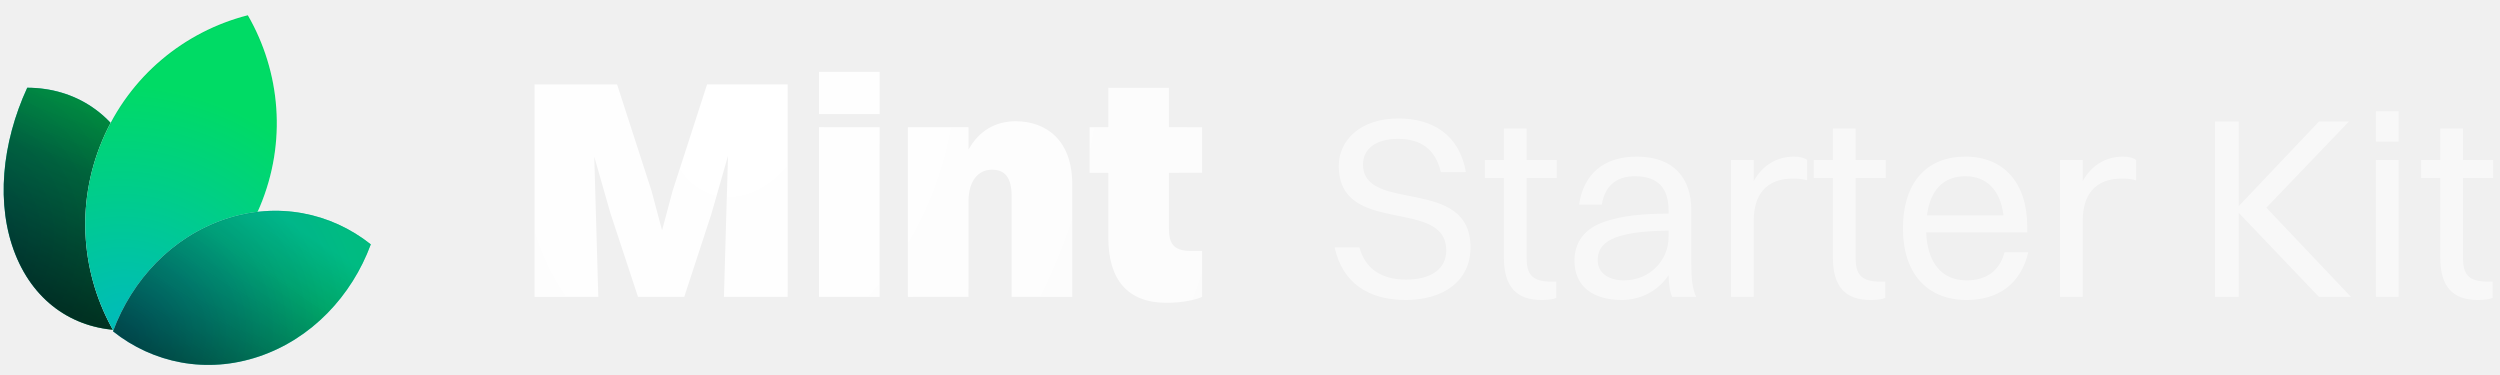
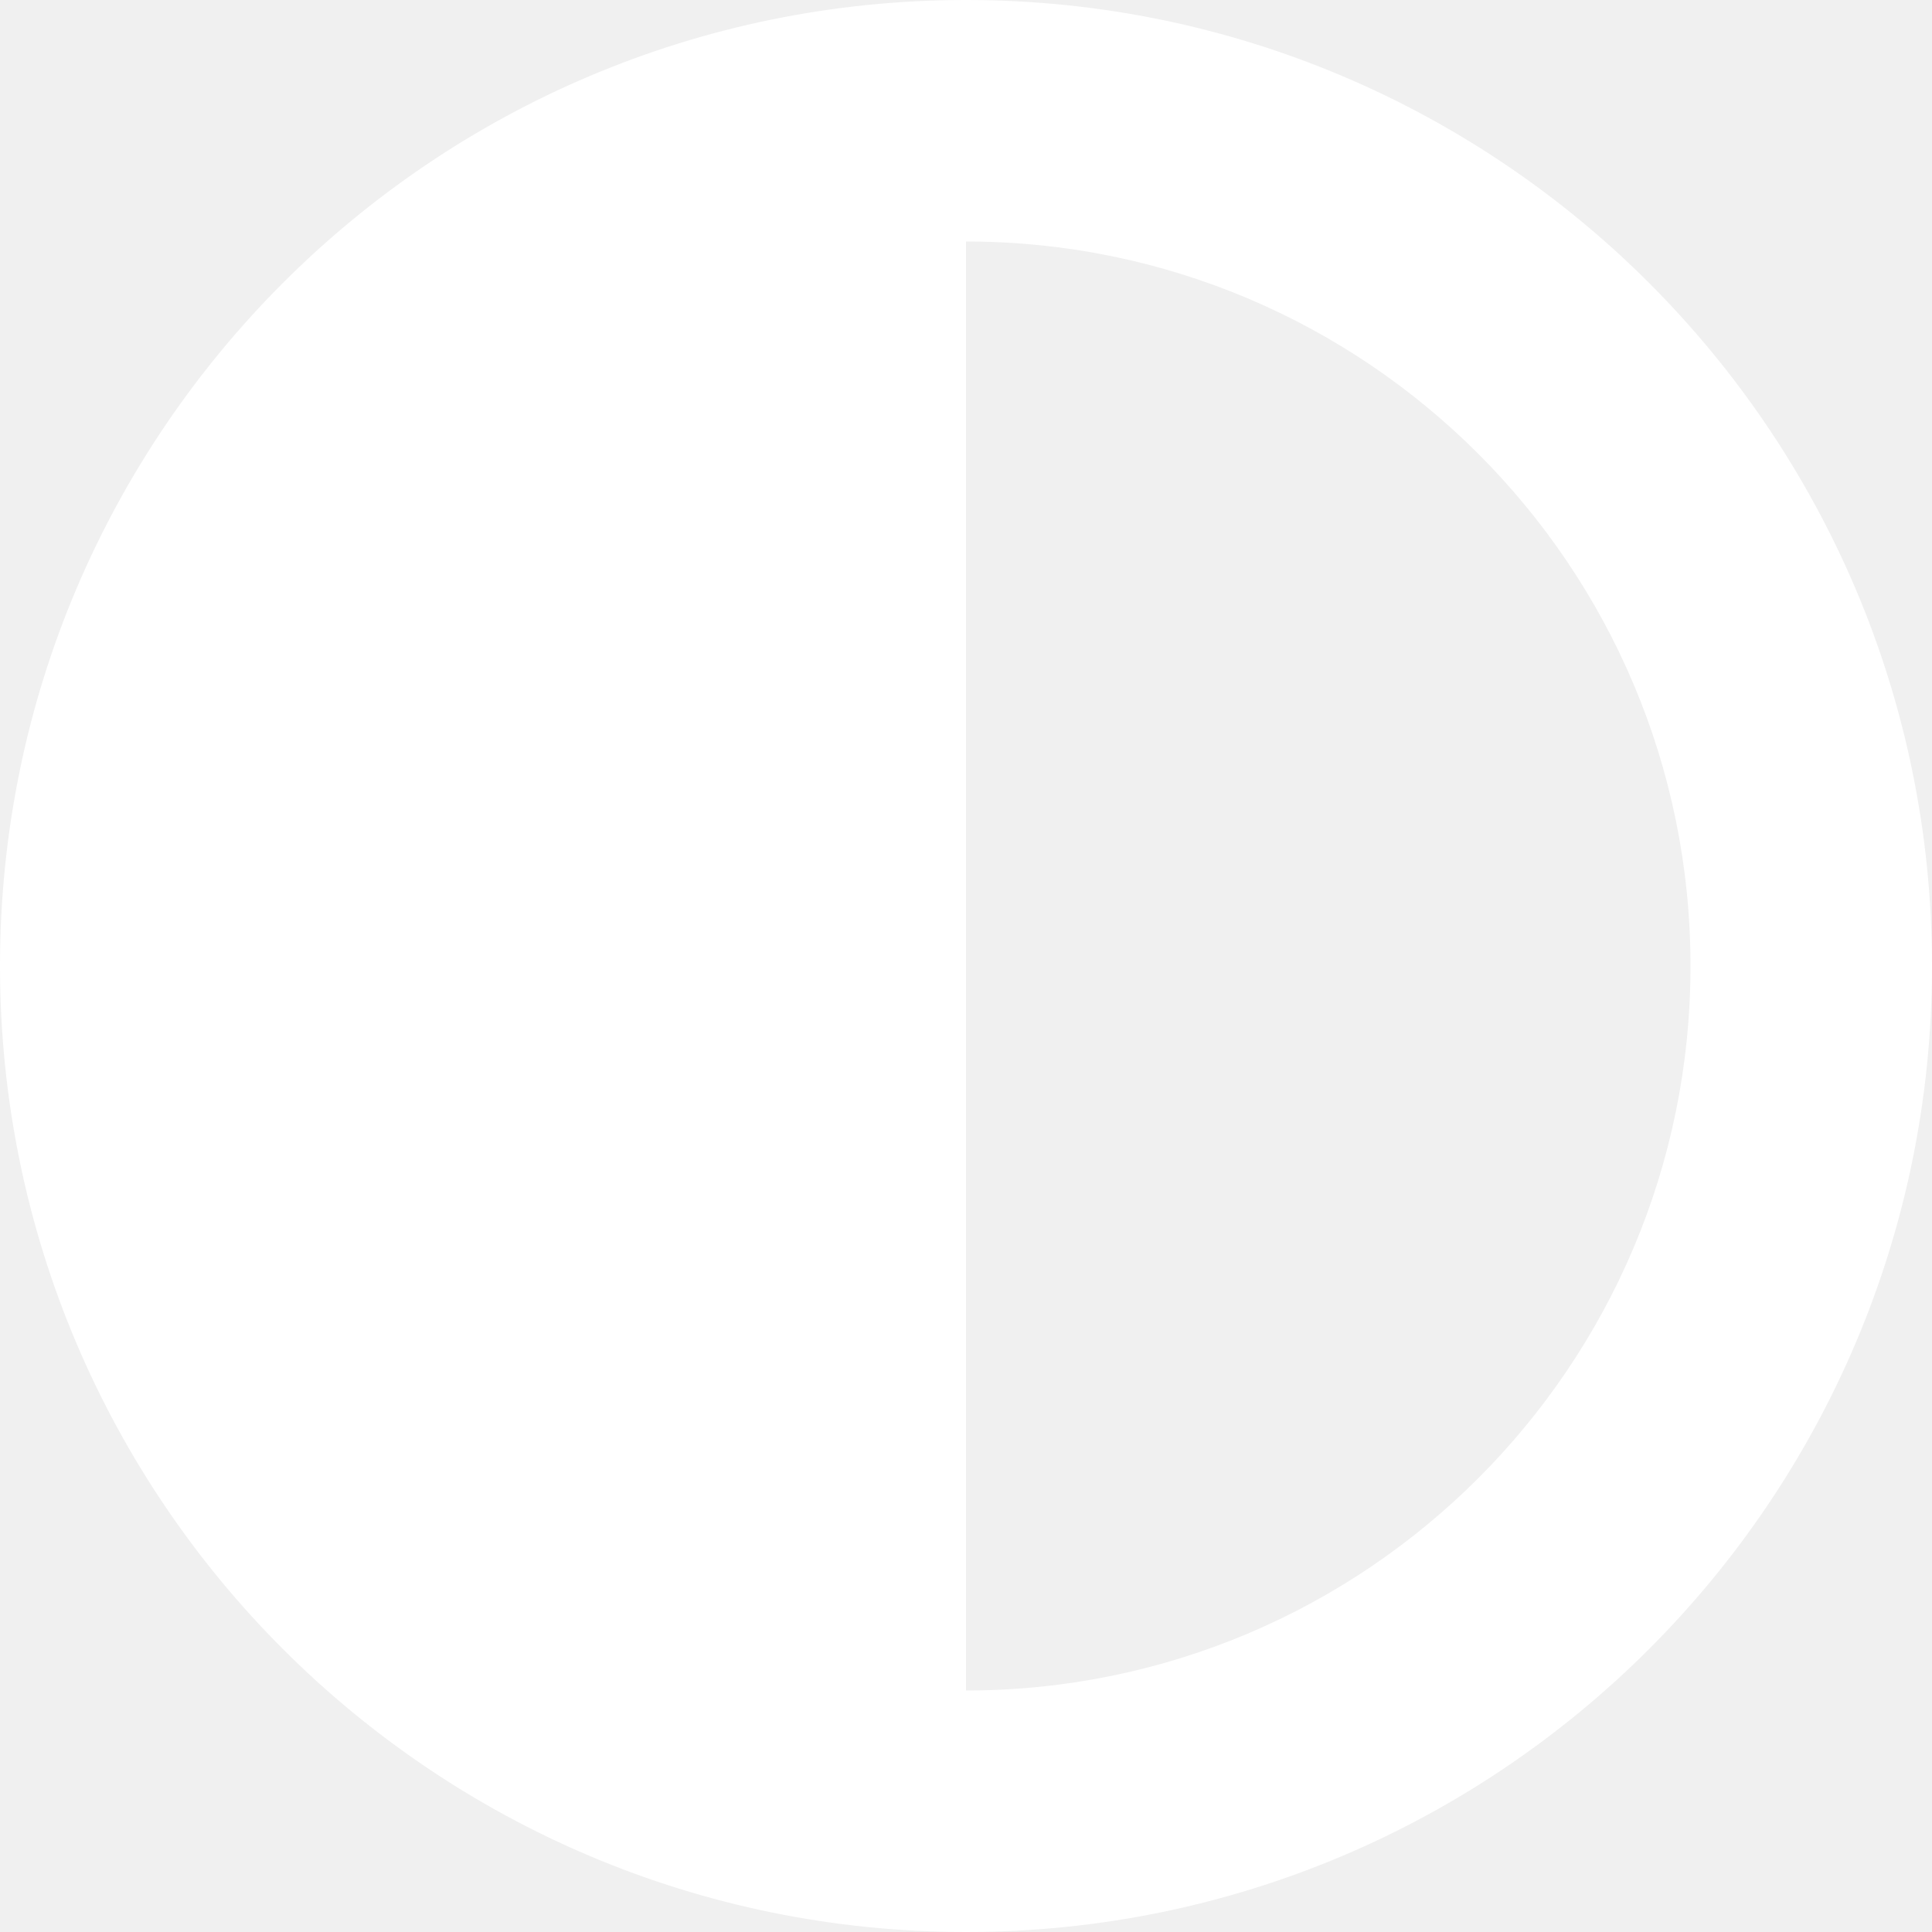
- <svg xmlns="http://www.w3.org/2000/svg" width="160" height="24" viewBox="0 0 160 24" fill="none">
-   <path d="M7.953 21.139C4.896 21.13 2.255 19.458 0.987 16.29C-0.28 13.121 0.109 9.163 1.744 5.615C4.801 5.624 7.442 7.296 8.71 10.465C9.977 13.633 9.588 17.591 7.953 21.139Z" fill="white" />
-   <path d="M7.953 21.139C4.896 21.13 2.255 19.458 0.987 16.29C-0.28 13.121 0.109 9.163 1.744 5.615C4.801 5.624 7.442 7.296 8.71 10.465C9.977 13.633 9.588 17.591 7.953 21.139Z" fill="url(#paint0_radial_115_109)" />
-   <path d="M7.953 21.139C4.896 21.13 2.255 19.458 0.987 16.29C-0.28 13.121 0.109 9.163 1.744 5.615C4.801 5.624 7.442 7.296 8.71 10.465C9.977 13.633 9.588 17.591 7.953 21.139Z" fill="black" fill-opacity="0.5" style="mix-blend-mode:hard-light" />
-   <path d="M7.953 21.139C4.896 21.13 2.255 19.458 0.987 16.29C-0.28 13.121 0.109 9.163 1.744 5.615C4.801 5.624 7.442 7.296 8.71 10.465C9.977 13.633 9.588 17.591 7.953 21.139Z" fill="url(#paint1_linear_115_109)" fill-opacity="0.5" style="mix-blend-mode:hard-light" />
-   <path d="M7.935 21.111C4.897 21.096 2.274 19.431 1.013 16.279C-0.248 13.124 0.136 9.182 1.762 5.643C4.8 5.659 7.423 7.324 8.684 10.476C9.945 13.63 9.561 17.572 7.935 21.111Z" stroke="url(#paint2_linear_115_109)" stroke-opacity="0.05" stroke-width="0.056" />
-   <path d="M7.31 21.257C11.354 20.221 14.884 17.375 16.628 13.236C18.373 9.097 17.945 4.587 15.86 0.976C11.816 2.012 8.287 4.858 6.542 8.998C4.797 13.137 5.225 17.646 7.31 21.257Z" fill="white" />
-   <path d="M7.31 21.257C11.354 20.221 14.884 17.375 16.628 13.236C18.373 9.097 17.945 4.587 15.86 0.976C11.816 2.012 8.287 4.858 6.542 8.998C4.797 13.137 5.225 17.646 7.31 21.257Z" fill="url(#paint3_radial_115_109)" />
-   <path d="M16.602 13.225C14.864 17.349 11.351 20.187 7.324 21.225C5.253 17.624 4.829 13.132 6.568 9.009C8.306 4.885 11.819 2.047 15.846 1.009C17.918 4.61 18.341 9.101 16.602 13.225Z" stroke="url(#paint4_linear_115_109)" stroke-opacity="0.05" stroke-width="0.056" />
-   <path d="M7.234 21.207C9.789 23.237 13.21 23.951 16.577 22.814C19.944 21.677 22.506 18.945 23.73 15.638C21.175 13.608 17.754 12.894 14.387 14.031C11.02 15.168 8.458 17.901 7.234 21.207Z" fill="white" />
-   <path d="M7.234 21.207C9.789 23.237 13.21 23.951 16.577 22.814C19.944 21.677 22.506 18.945 23.73 15.638C21.175 13.608 17.754 12.894 14.387 14.031C11.02 15.168 8.458 17.901 7.234 21.207Z" fill="url(#paint5_radial_115_109)" />
-   <path d="M7.234 21.207C9.789 23.237 13.21 23.951 16.577 22.814C19.944 21.677 22.506 18.945 23.73 15.638C21.175 13.608 17.754 12.894 14.387 14.031C11.02 15.168 8.458 17.901 7.234 21.207Z" fill="black" fill-opacity="0.2" style="mix-blend-mode:hard-light" />
-   <path d="M7.234 21.207C9.789 23.237 13.21 23.951 16.577 22.814C19.944 21.677 22.506 18.945 23.73 15.638C21.175 13.608 17.754 12.894 14.387 14.031C11.02 15.168 8.458 17.901 7.234 21.207Z" fill="url(#paint6_linear_115_109)" fill-opacity="0.5" style="mix-blend-mode:hard-light" />
-   <path d="M16.568 22.787C13.218 23.918 9.814 23.212 7.267 21.198C8.492 17.907 11.044 15.189 14.396 14.058C17.747 12.927 21.15 13.633 23.697 15.648C22.472 18.938 19.92 21.656 16.568 22.787Z" stroke="url(#paint7_linear_115_109)" stroke-opacity="0.05" stroke-width="0.056" />
-   <path d="M34.212 19V5.4H39.492L41.692 12.2L42.372 14.74L43.052 12.2L45.252 5.4H50.412V19H46.332L46.592 9.98L45.532 13.68L43.792 19H40.832L39.052 13.6L38.032 10.02L38.292 19H34.212ZM52.416 7.3V4.6H56.295V7.3H52.416ZM52.416 19V8.14H56.295V19H52.416ZM58.104 19V8.14H61.984V9.58C62.664 8.34 63.744 7.76 65.004 7.76C66.964 7.76 68.624 8.98 68.624 11.78V19H64.744V12.56C64.744 11.34 64.304 10.86 63.484 10.86C62.604 10.86 61.984 11.58 61.984 12.88V19H58.104ZM70.933 15.22V11.06H69.733V8.14H70.933V5.62H74.813V8.14H76.933V11.06H74.813V14.6C74.813 15.5 75.033 16.06 76.213 16.06H76.933V19C76.493 19.2 75.673 19.38 74.653 19.38C72.153 19.38 70.933 17.88 70.933 15.22Z" fill="url(#paint8_radial_115_109)" />
-   <path d="M87.232 10.519C87.232 13.687 94.112 11.229 94.112 15.832C94.112 17.994 92.364 19.198 89.971 19.198C87.562 19.198 85.912 18.093 85.417 15.832H87.001C87.364 17.169 88.371 17.895 89.987 17.895C91.671 17.895 92.561 17.152 92.561 16.03C92.561 12.598 85.681 15.155 85.681 10.618C85.681 9.001 87.034 7.582 89.509 7.582C91.671 7.582 93.403 8.621 93.816 11.014H92.215C91.868 9.529 90.912 8.886 89.476 8.886C88.057 8.886 87.232 9.529 87.232 10.519ZM96.25 16.476V11.393H95.029V10.239H96.25V8.226H97.702V10.239H99.632V11.393H97.702V16.476C97.702 17.532 98.015 18.026 99.302 18.026H99.599V19.066C99.434 19.148 99.071 19.198 98.659 19.198C97.025 19.198 96.25 18.323 96.25 16.476ZM102.516 13.093H101.064C101.345 11.162 102.615 10.024 104.76 10.024C107.103 10.024 108.242 11.393 108.242 13.44V16.888C108.242 17.895 108.324 18.521 108.555 19H107.021C106.856 18.654 106.806 18.142 106.79 17.614C106.047 18.72 104.859 19.198 103.803 19.198C101.988 19.198 100.767 18.357 100.767 16.69C100.767 15.486 101.427 14.611 102.714 14.182C103.902 13.786 105.107 13.687 106.79 13.671V13.473C106.79 12.053 106.13 11.278 104.628 11.278C103.374 11.278 102.698 11.971 102.516 13.093ZM102.252 16.657C102.252 17.465 102.929 17.944 103.952 17.944C105.569 17.944 106.79 16.674 106.79 15.172V14.759C103.061 14.793 102.252 15.585 102.252 16.657ZM110.787 19V10.239H112.239V11.591C112.833 10.519 113.774 10.024 114.83 10.024C115.176 10.024 115.49 10.107 115.655 10.239V11.542C115.407 11.46 115.094 11.427 114.747 11.427C112.998 11.427 112.239 12.515 112.239 14.1V19H110.787ZM117.305 16.476V11.393H116.084V10.239H117.305V8.226H118.757V10.239H120.688V11.393H118.757V16.476C118.757 17.532 119.071 18.026 120.358 18.026H120.655V19.066C120.49 19.148 120.127 19.198 119.714 19.198C118.081 19.198 117.305 18.323 117.305 16.476ZM129.809 16.145C129.33 18.192 127.862 19.198 125.865 19.198C123.324 19.198 121.79 17.482 121.79 14.627C121.79 11.658 123.324 10.024 125.783 10.024C128.258 10.024 129.743 11.723 129.743 14.512V14.875H123.275C123.357 16.838 124.281 17.944 125.865 17.944C127.103 17.944 127.977 17.35 128.291 16.145H129.809ZM125.783 11.278C124.38 11.278 123.539 12.152 123.324 13.786H128.225C128.027 12.169 127.152 11.278 125.783 11.278ZM131.843 19V10.239H133.295V11.591C133.889 10.519 134.829 10.024 135.885 10.024C136.232 10.024 136.545 10.107 136.71 10.239V11.542C136.463 11.46 136.149 11.427 135.803 11.427C134.054 11.427 133.295 12.515 133.295 14.1V19H131.843ZM141.763 19V7.78H143.281V13.192L148.413 7.78H150.327L145.047 13.291L150.459 19H148.413L143.281 13.621V19H141.763ZM152.06 9.067V7.12H153.512V9.067H152.06ZM152.06 19V10.239H153.512V19H152.06ZM156.178 16.476V11.393H154.957V10.239H156.178V8.226H157.63V10.239H159.56V11.393H157.63V16.476C157.63 17.532 157.943 18.026 159.23 18.026H159.527V19.066C159.362 19.148 158.999 19.198 158.587 19.198C156.953 19.198 156.178 18.323 156.178 16.476Z" fill="white" fill-opacity="0.55" />
-   <defs>
-     <radialGradient id="paint0_radial_115_109" cx="0" cy="0" r="1" gradientUnits="userSpaceOnUse" gradientTransform="translate(-3.00503 15.023) rotate(-10.029) scale(17.9572 17.784)">
-       <stop stop-color="#00B0BB" />
-       <stop offset="1" stop-color="#00DB65" />
-     </radialGradient>
-     <linearGradient id="paint1_linear_115_109" x1="7.39" y1="4.813" x2="1.63" y2="18.689" gradientUnits="userSpaceOnUse">
-       <stop stop-color="#18E299" />
-       <stop offset="1" />
-     </linearGradient>
-     <linearGradient id="paint2_linear_115_109" x1="7.948" y1="8.016" x2="1.761" y2="18.746" gradientUnits="userSpaceOnUse">
-       <stop />
-       <stop offset="1" stop-opacity="0" />
-     </linearGradient>
-     <radialGradient id="paint3_radial_115_109" cx="0" cy="0" r="1" gradientUnits="userSpaceOnUse" gradientTransform="translate(8.11404 20.8822) rotate(-75.7542) scale(21.6246 23.7772)">
-       <stop stop-color="#00BBBB" />
-       <stop offset="0.713" stop-color="#00DB65" />
-     </radialGradient>
-     <linearGradient id="paint4_linear_115_109" x1="7.602" y1="5.871" x2="15.556" y2="16.372" gradientUnits="userSpaceOnUse">
-       <stop />
-       <stop offset="1" stop-opacity="0" />
-     </linearGradient>
-     <radialGradient id="paint5_radial_115_109" cx="0" cy="0" r="1" gradientUnits="userSpaceOnUse" gradientTransform="translate(7.84537 21.5181) rotate(-20.3525) scale(18.5603 17.32)">
-       <stop stop-color="#00B0BB" />
-       <stop offset="1" stop-color="#00DB65" />
-     </radialGradient>
-     <linearGradient id="paint6_linear_115_109" x1="16.808" y1="13.007" x2="10.041" y2="22.994" gradientUnits="userSpaceOnUse">
-       <stop stop-color="#00B1BC" />
-       <stop offset="1" />
-     </linearGradient>
-     <linearGradient id="paint7_linear_115_109" x1="16.808" y1="13.007" x2="14.169" y2="23.841" gradientUnits="userSpaceOnUse">
-       <stop />
-       <stop offset="1" stop-opacity="0" />
-     </linearGradient>
-     <radialGradient id="paint8_radial_115_109" cx="0" cy="0" r="1" gradientUnits="userSpaceOnUse" gradientTransform="translate(47.2781 7) rotate(19.0047) scale(67.5582 85.7506)">
-       <stop stop-color="white" />
-       <stop offset="1" stop-color="white" stop-opacity="0.5" />
-     </radialGradient>
-   </defs>
+ <svg xmlns="http://www.w3.org/2000/svg" viewBox="0 0 512 512">
+   <path d="M448 256c0-106-86-192-192-192l0 384c106 0 192-86 192-192zM0 256a256 256 0 1 1 512 0A256 256 0 1 1 0 256z" fill="white" />
</svg>
